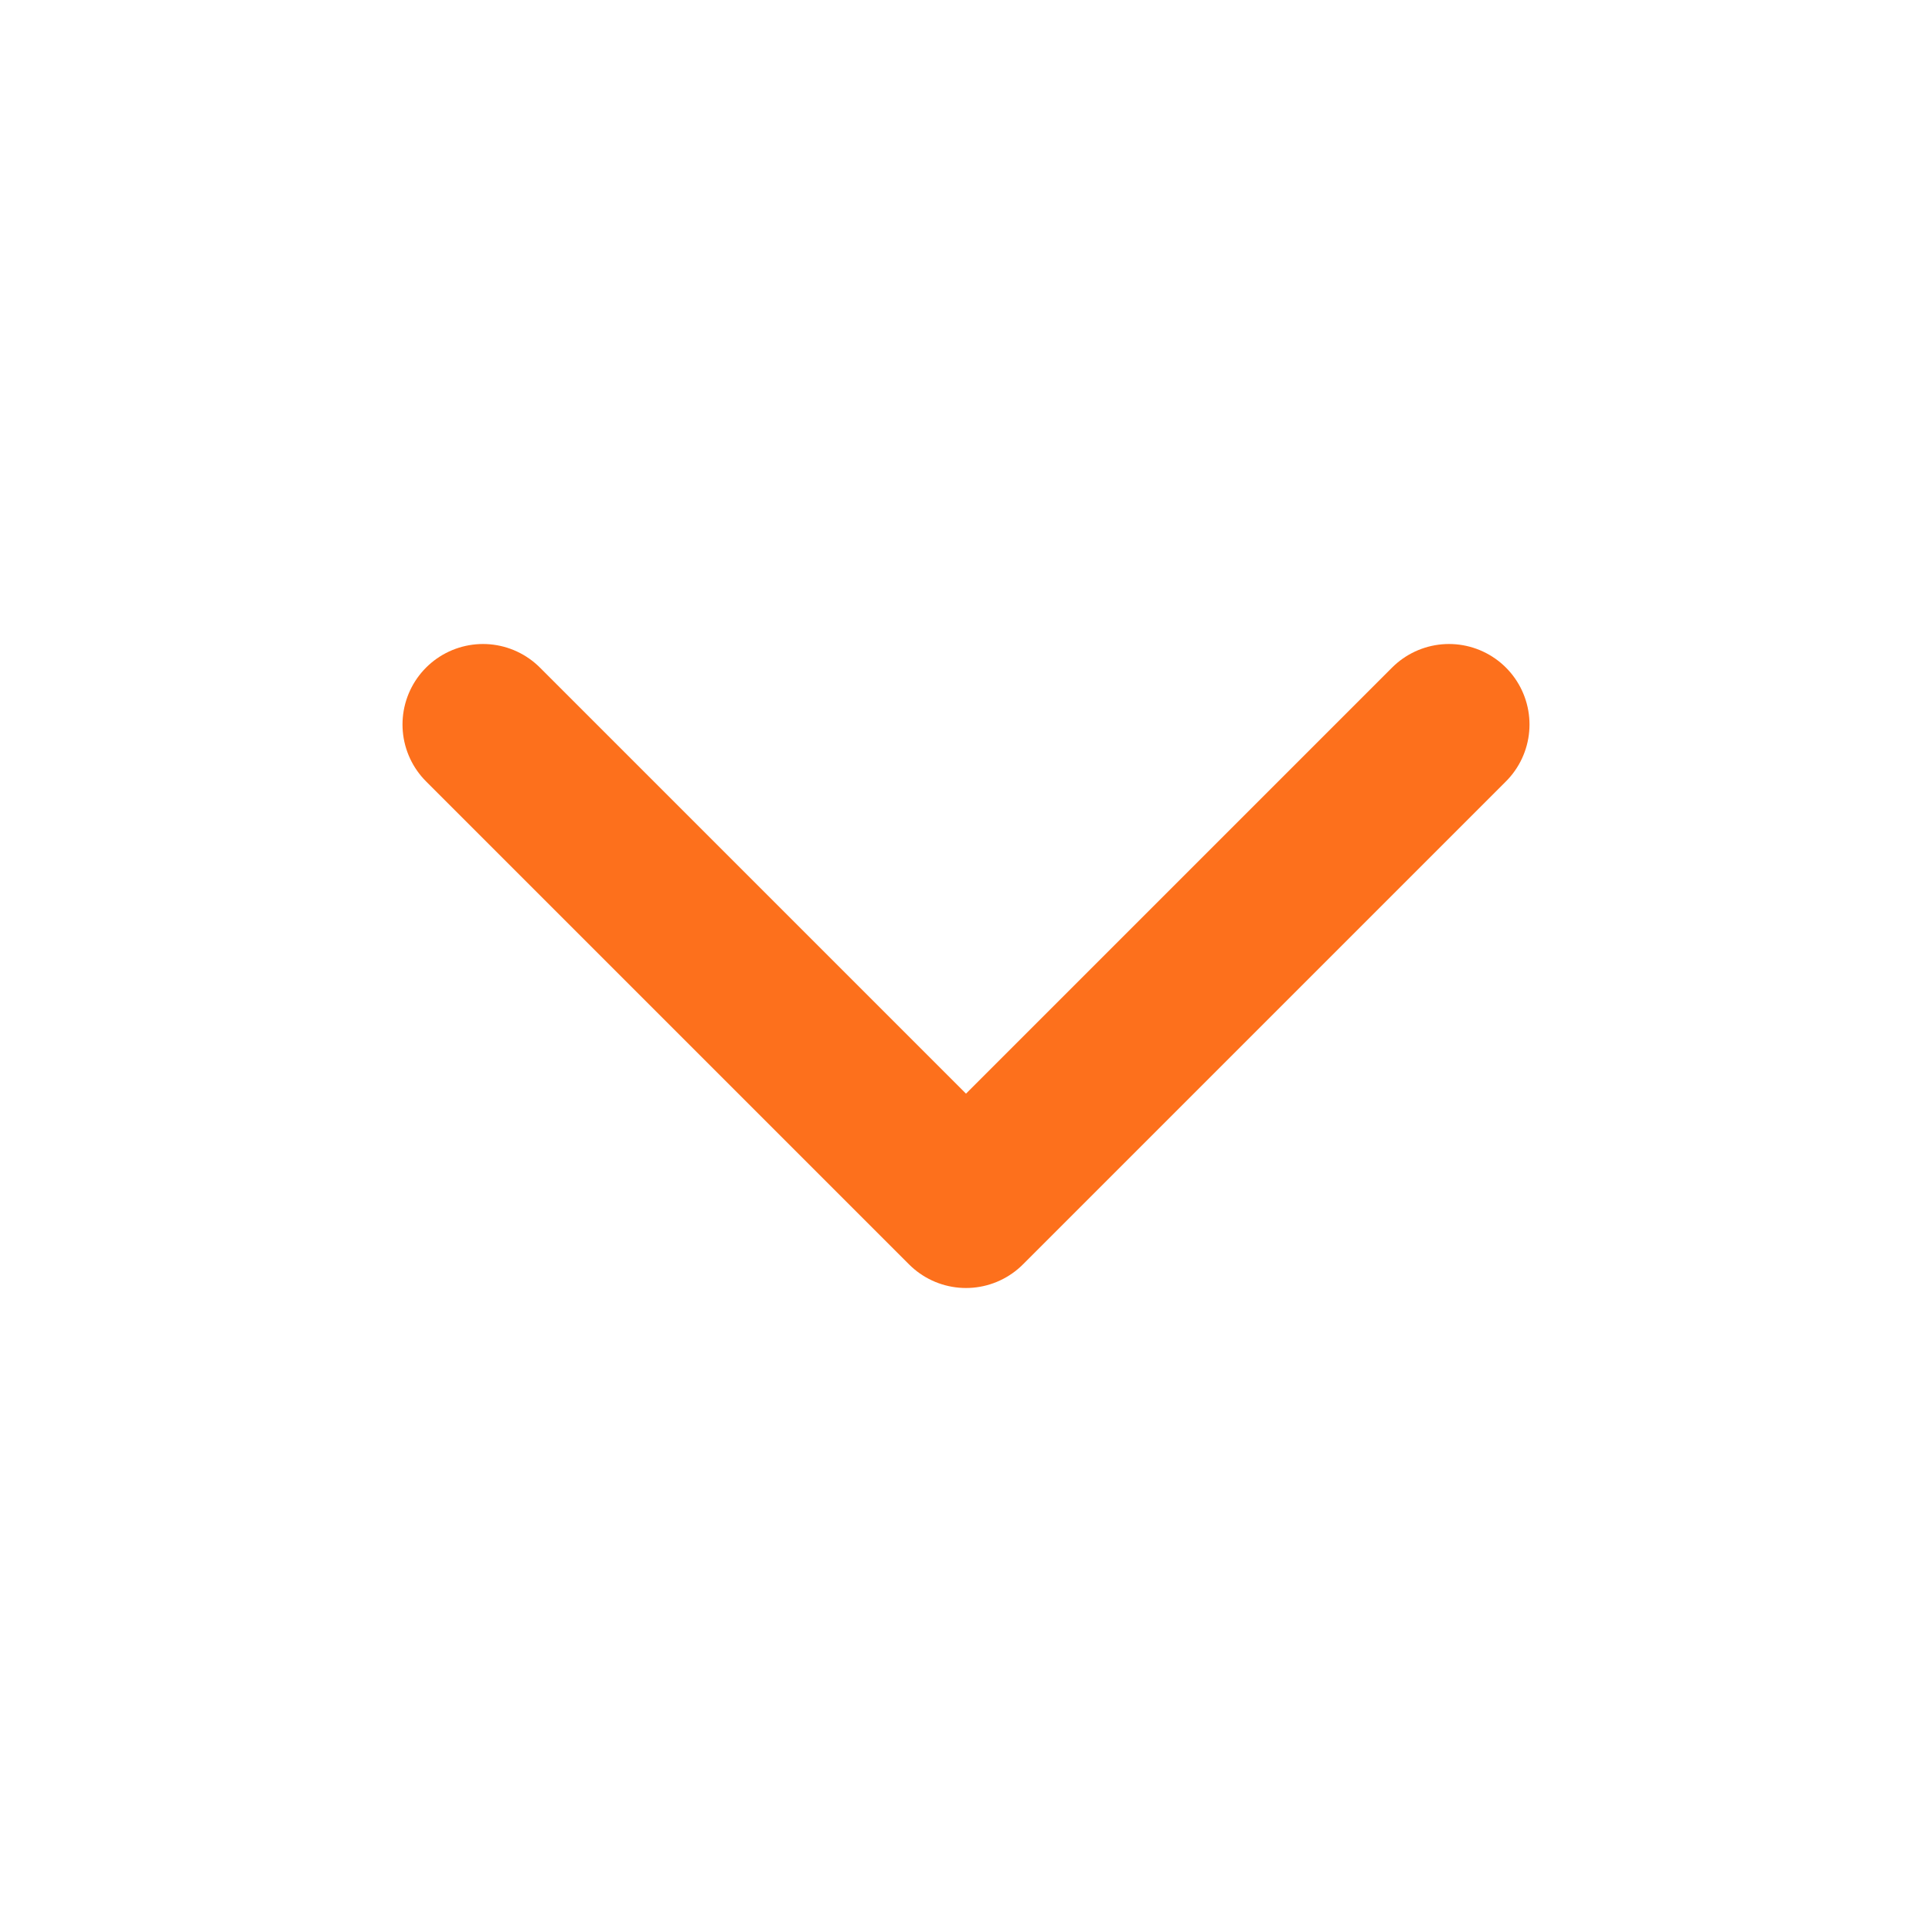
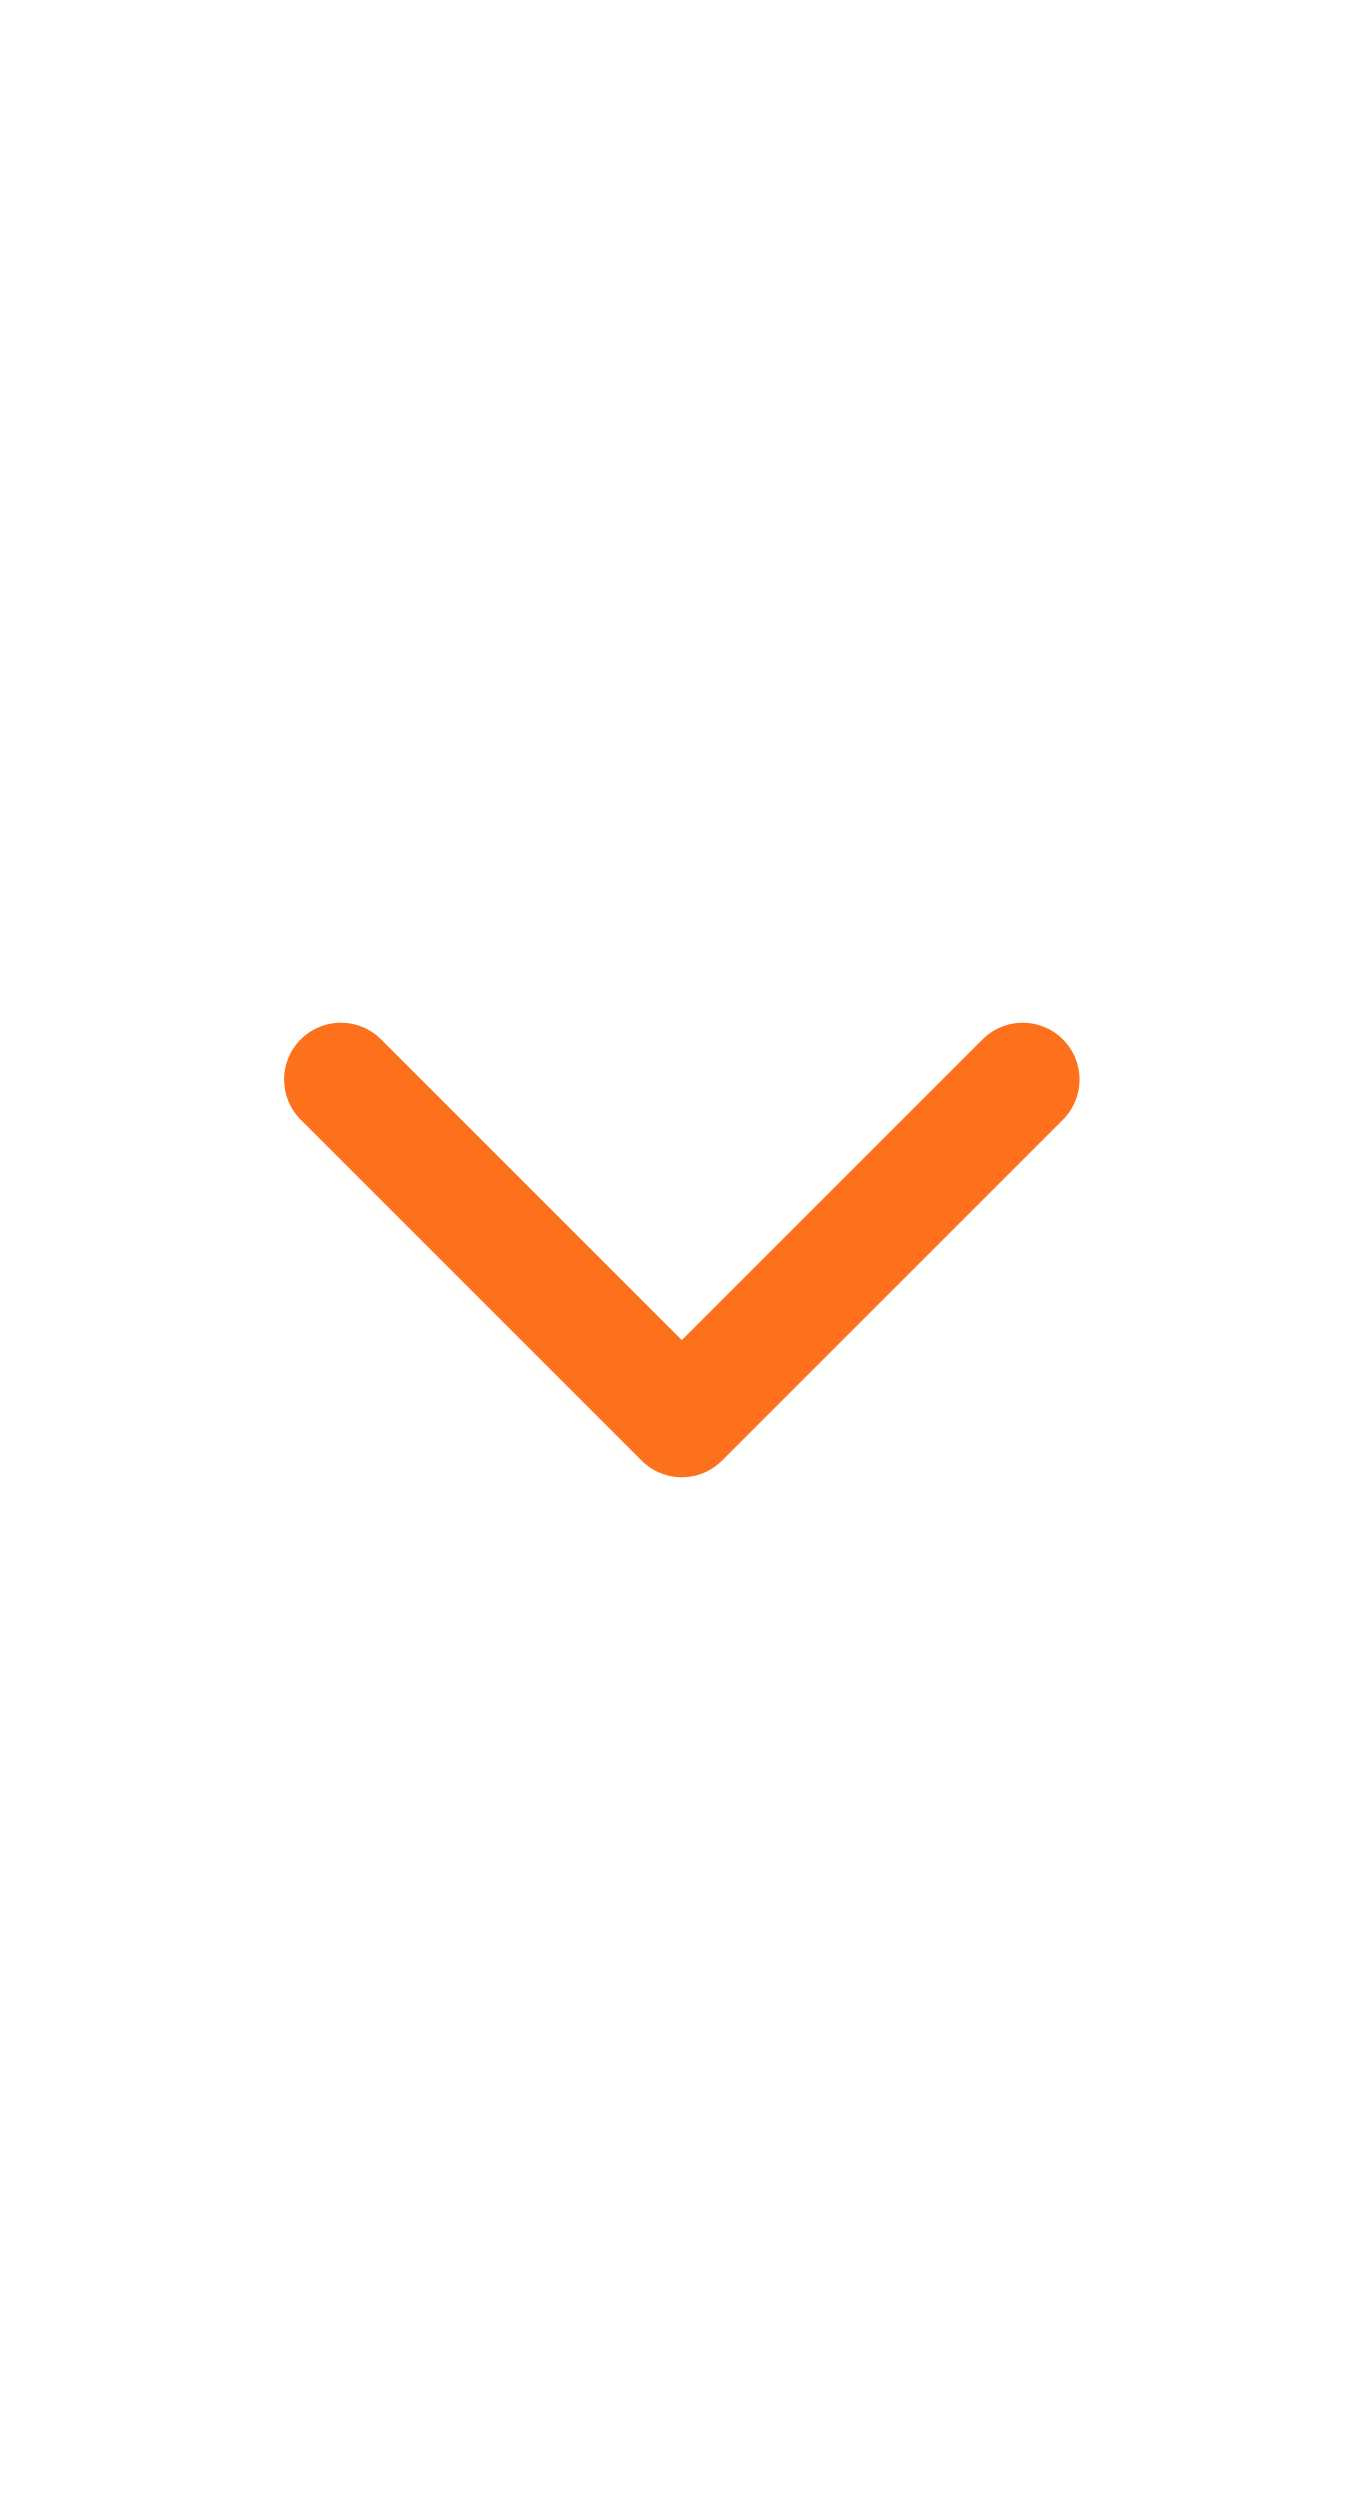
- <svg xmlns="http://www.w3.org/2000/svg" width="30" height="30" viewBox="0 0 24 24" fill="none" stroke="#FD701C" stroke-width="2" stroke-linecap="round" stroke-linejoin="round" class="feather feather-chevron-down">
+ <svg xmlns="http://www.w3.org/2000/svg" width="30" height="55" viewBox="0 0 24 24" fill="none" stroke="#FD701C" stroke-width="2" stroke-linecap="round" stroke-linejoin="round" class="feather feather-chevron-down">
  <polyline points="6 9 12 15 18 9" />
</svg>
